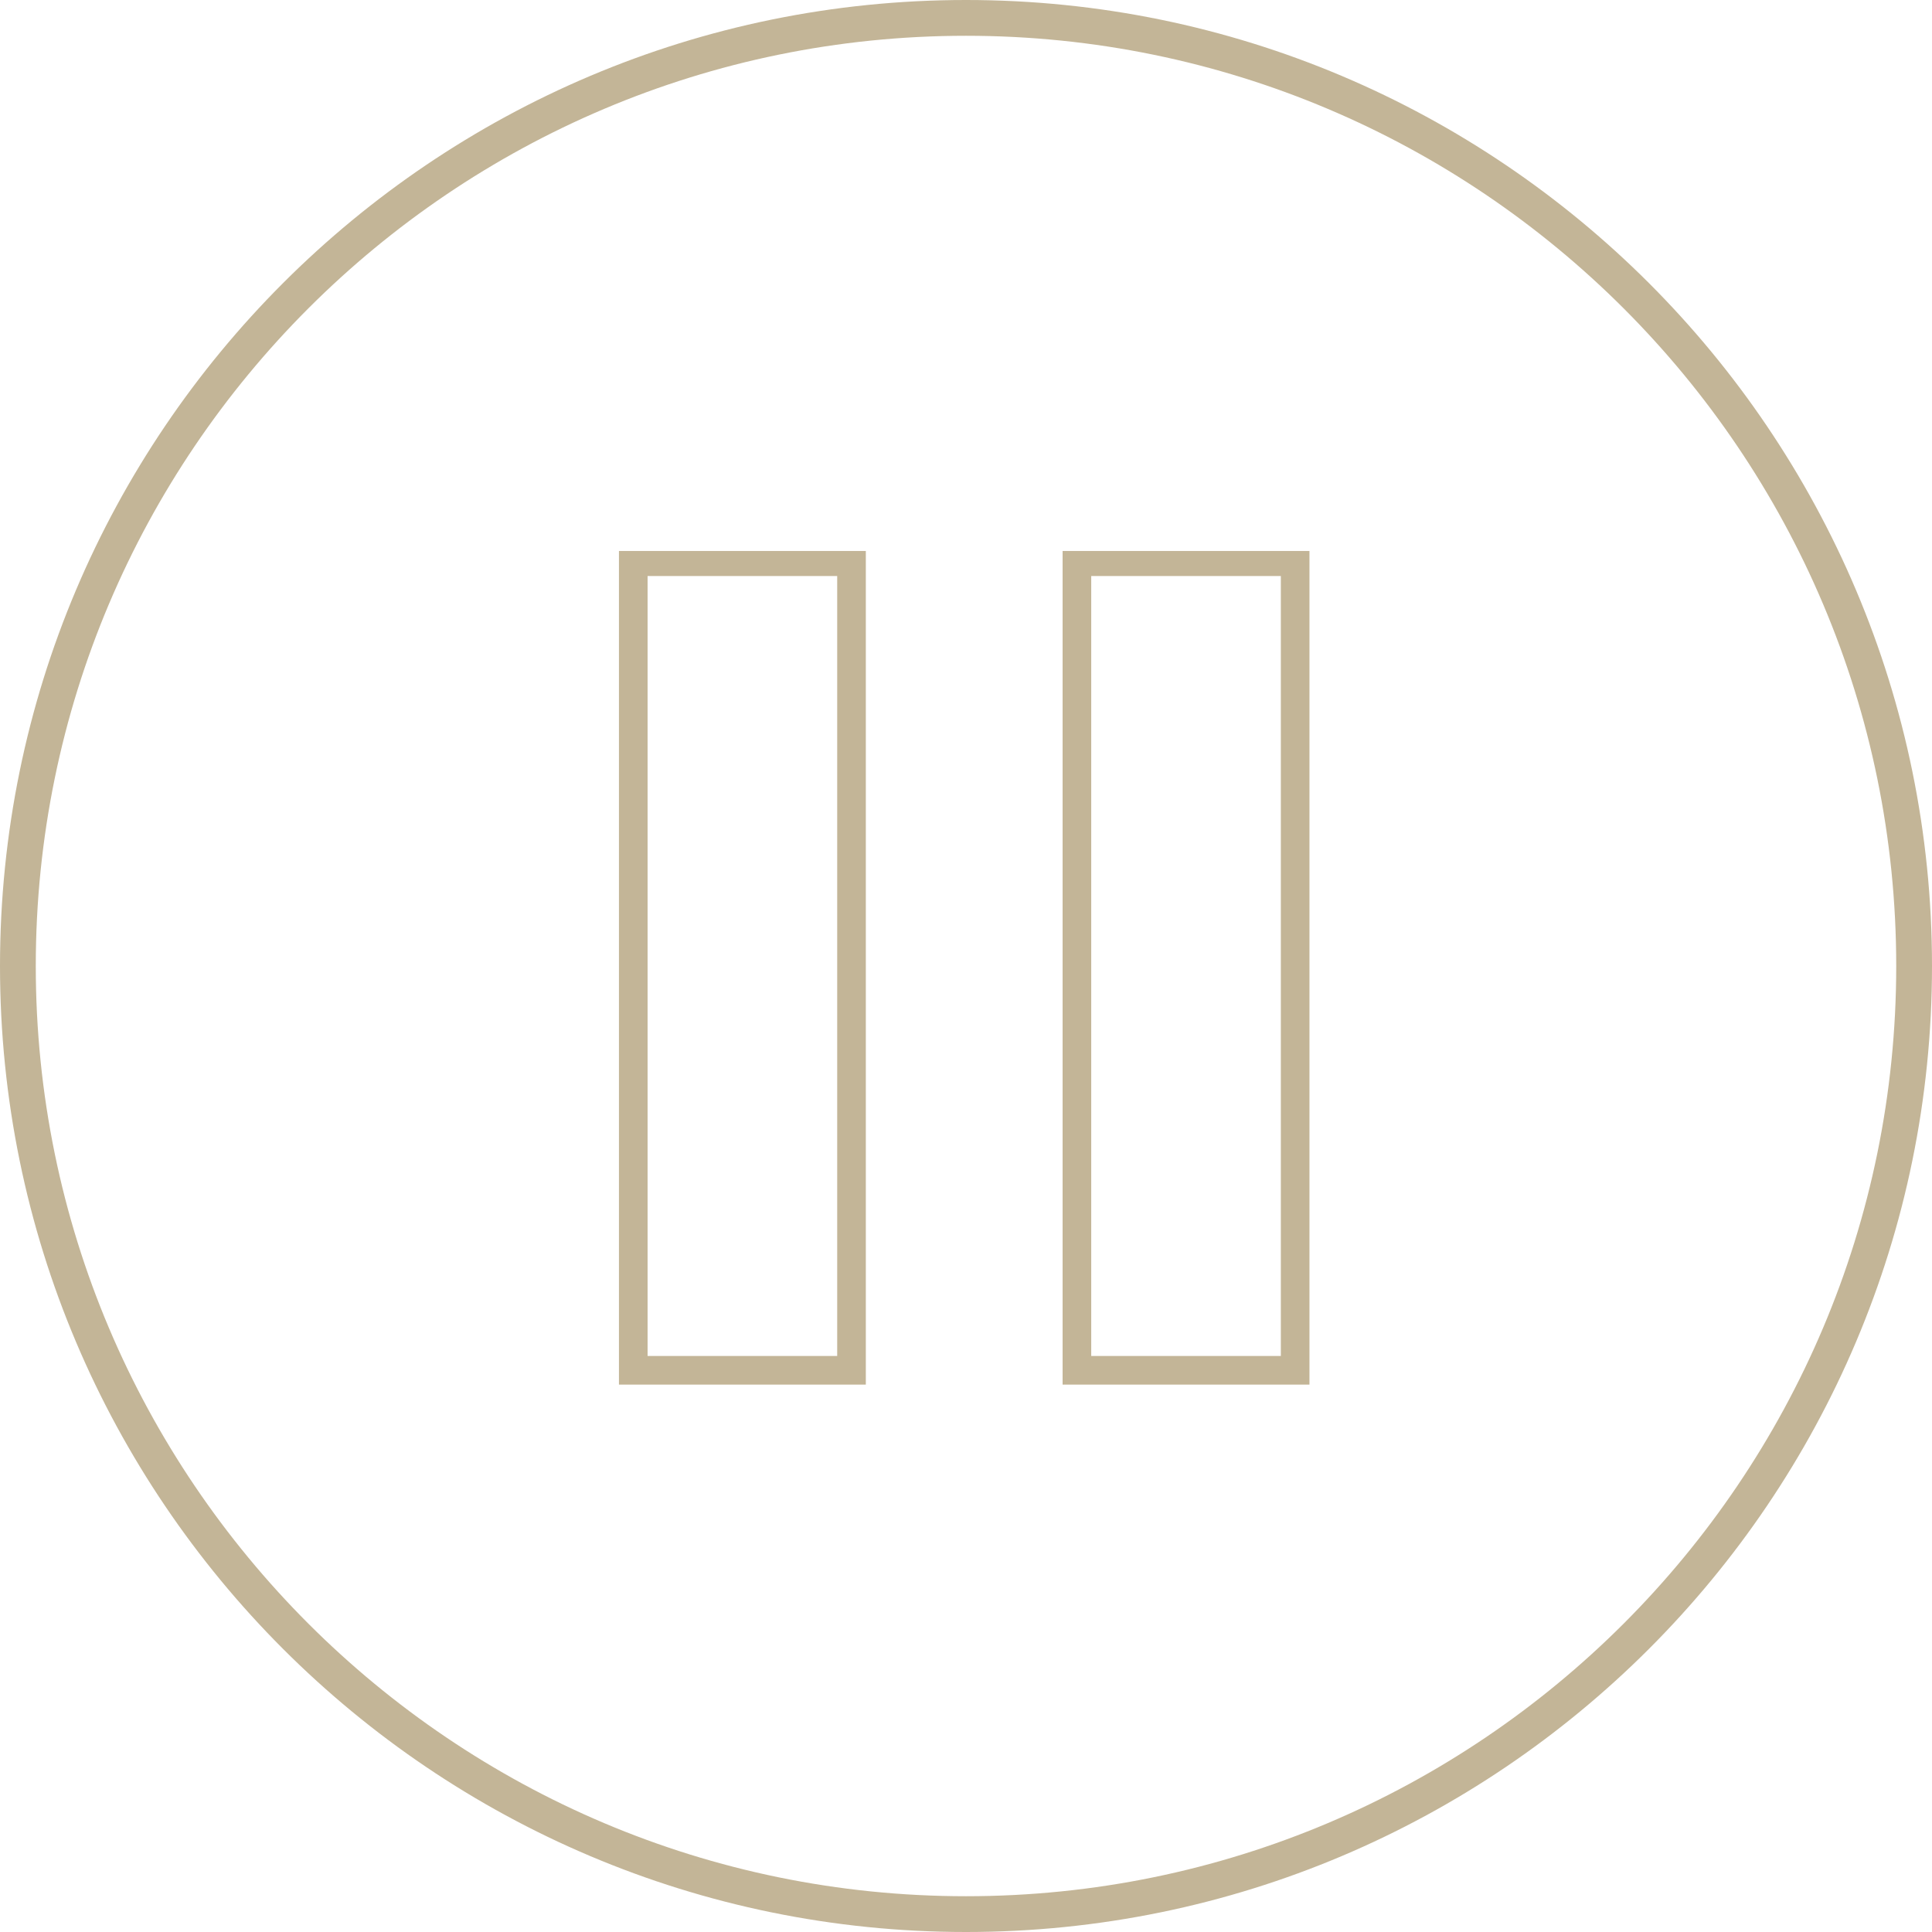
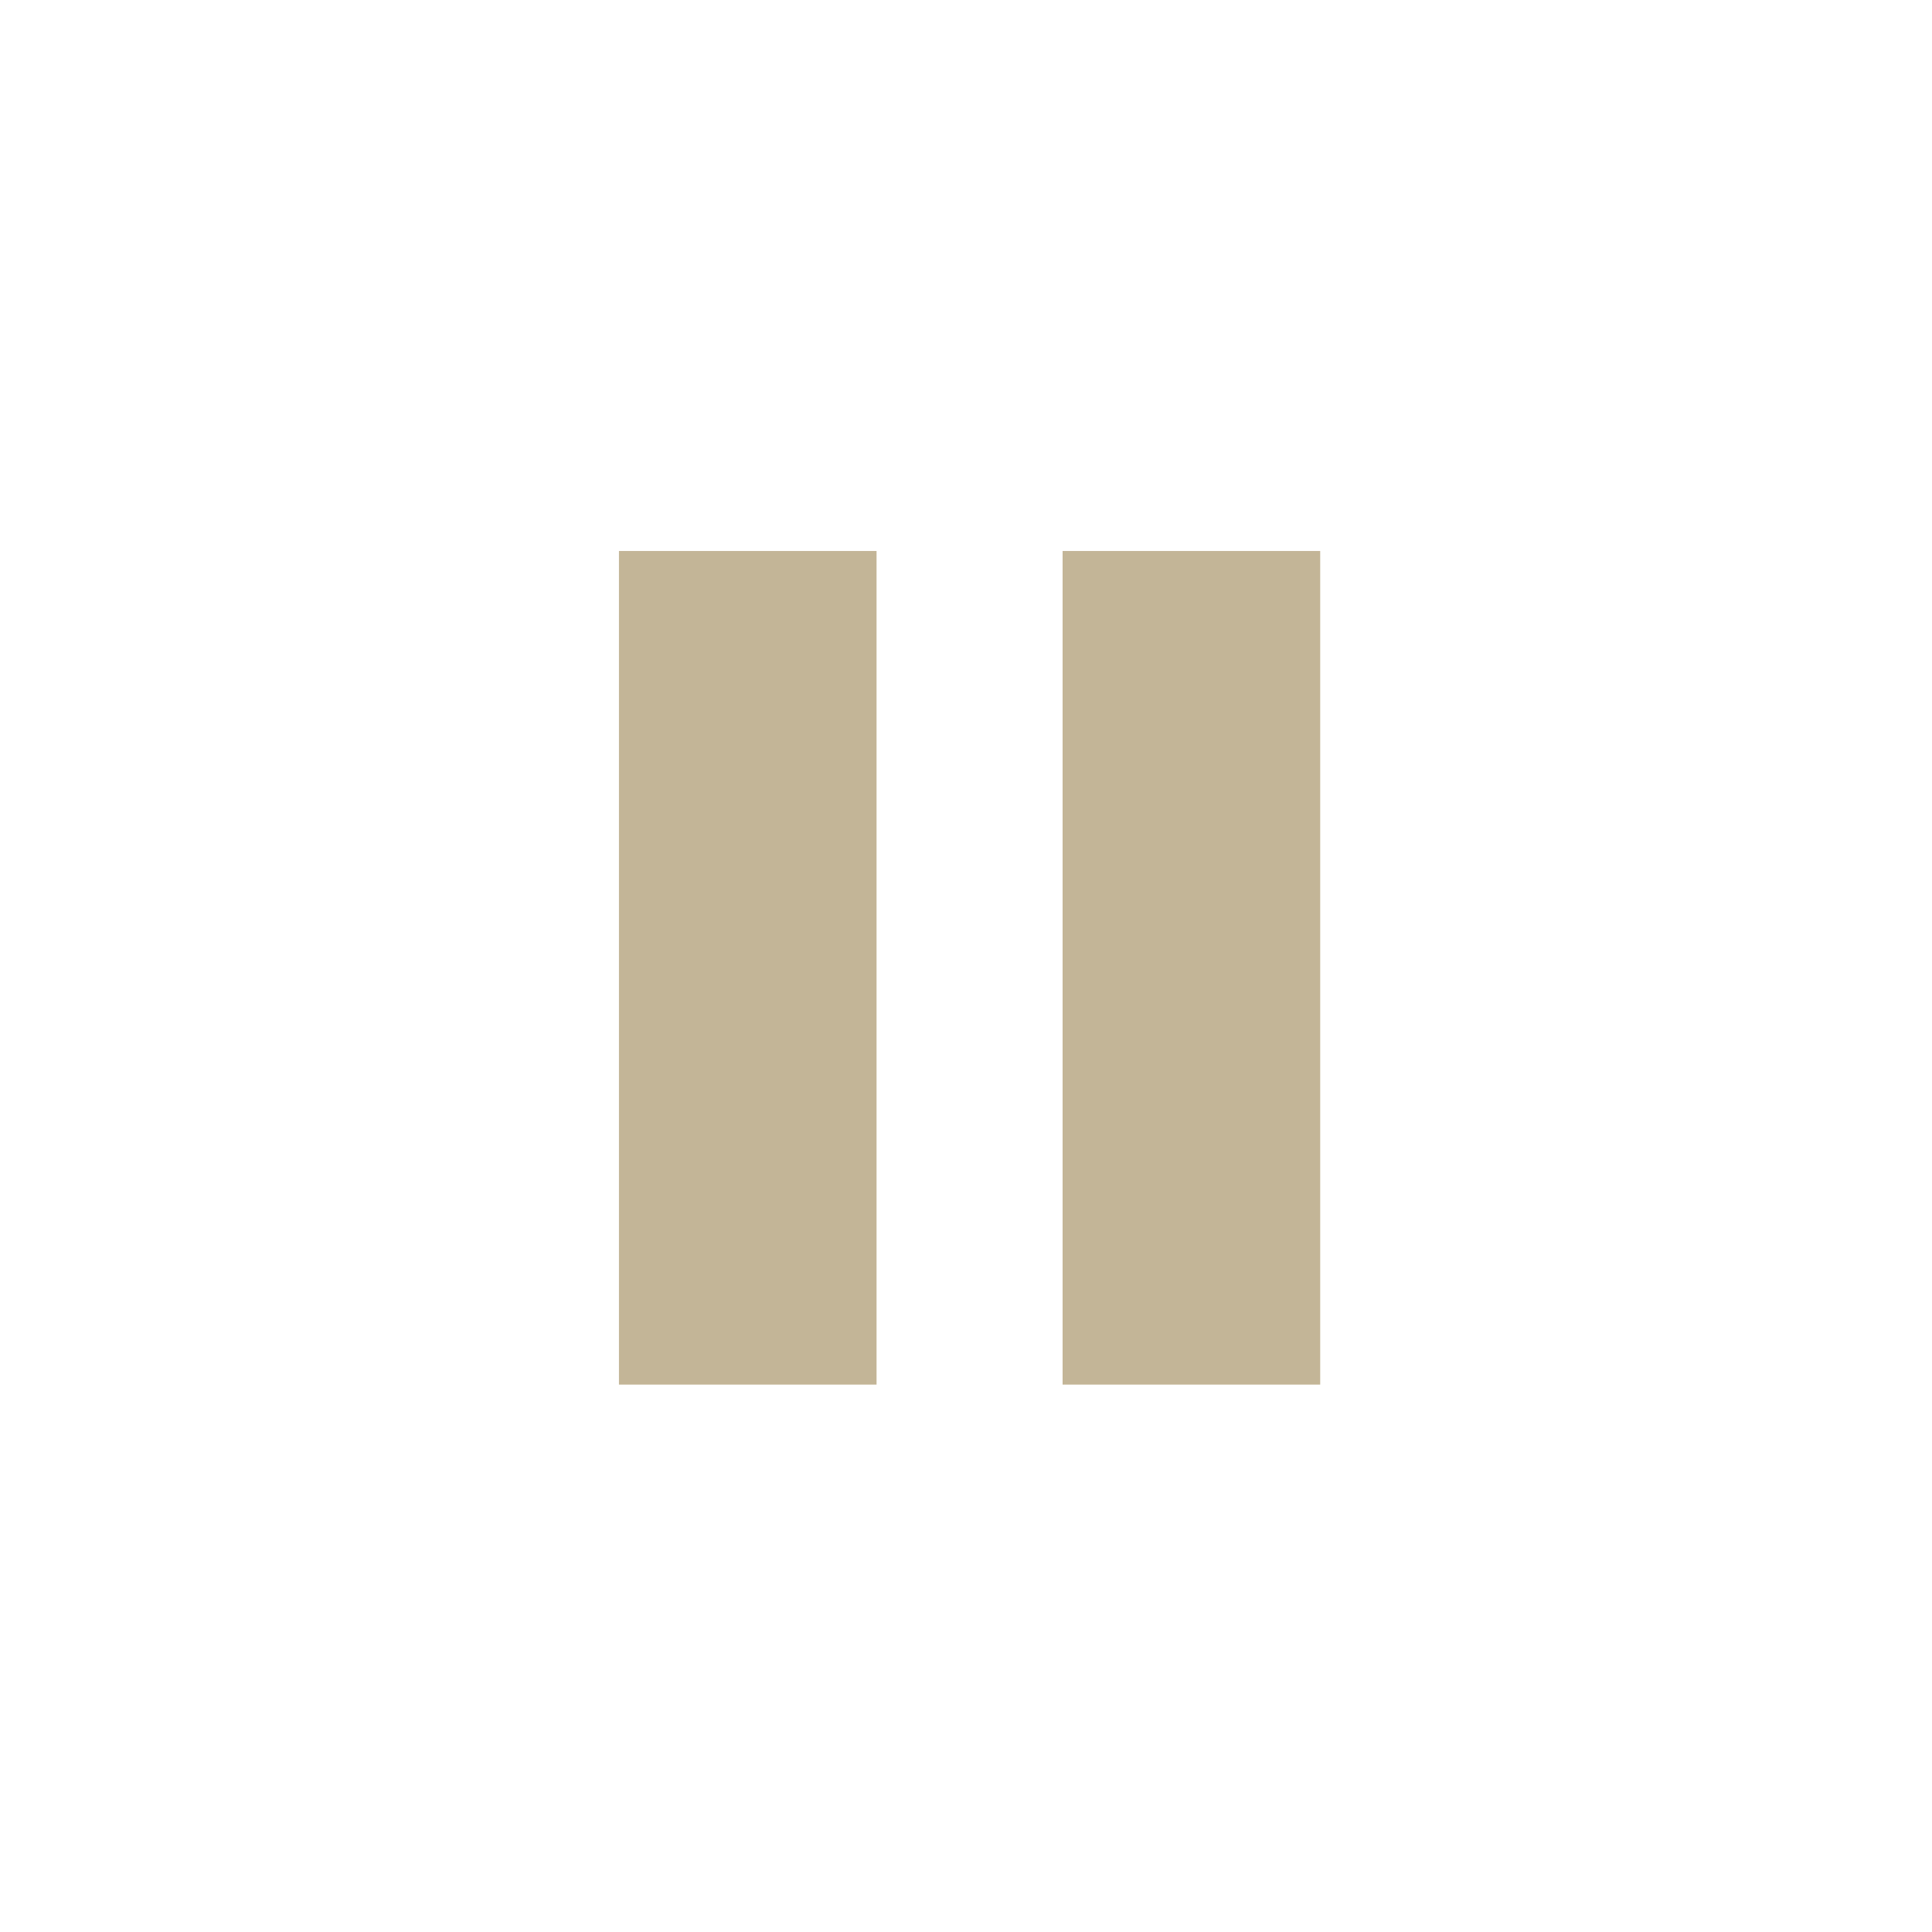
- <svg xmlns="http://www.w3.org/2000/svg" width="540" height="540" id="screenshot-22198eb3-a966-8066-8008-3e0d08e8c664" viewBox="-0 0 540 540" fill="none" version="1.1">
-   <g id="shape-22198eb3-a966-8066-8008-3e0d08e8c664">
-     <g class="frame-container-wrapper">
-       <g class="frame-container-blur">
-         <g class="frame-container-shadows">
-           <g fill="none">
-             <g class="fills" id="fills-22198eb3-a966-8066-8008-3e0d08e8c664">
-               <rect rx="0" ry="0" x="0" y="0" width="540" height="540" transform="matrix(1, 0, 0, 1, 0, 0)" class="frame-background" />
-             </g>
-             <g class="frame-children">
-               <g id="shape-22198eb3-a966-8066-8008-3e0cf8e7ba11" rx="0" ry="0">
-                 <g id="shape-22198eb3-a966-8066-8008-3e0b6061f466">
-                   <g class="fills" id="fills-22198eb3-a966-8066-8008-3e0b6061f466">
-                     <path d="M270,0C419.017,0,540,120.983,540,270C540,419.017,419.017,540,270,540C120.983,540,0,419.017,0,270C0,120.983,120.983,0,270,0M270,10C126.502,10,10,126.502,10,270C10,413.498,126.502,530,270,530C413.498,530,530,413.498,530,270C530,126.502,413.498,10,270,10" style="fill: rgb(195, 181, 151); fill-opacity: 1;" />
-                   </g>
-                 </g>
-                 <g id="shape-22198eb3-a966-8066-8008-3e0caa4e654c">
-                   <g class="fills" id="fills-22198eb3-a966-8066-8008-3e0caa4e654c">
-                     <path d="M173,154L242,154L242,387L173,387L173,154M181,161L181,379L234,379L234,161L181,161" style="fill: rgb(195, 181, 151); fill-opacity: 1;" />
-                   </g>
-                 </g>
-                 <g id="shape-22198eb3-a966-8066-8008-3e0cb0d8a2da">
-                   <g class="fills" id="fills-22198eb3-a966-8066-8008-3e0cb0d8a2da">
-                     <path d="M297,154L366,154L366,387L297,387L297,154M305,161L305,379L358,379L358,161L305,161" style="fill: rgb(195, 181, 151); fill-opacity: 1;" />
-                   </g>
-                 </g>
-               </g>
-             </g>
-           </g>
-         </g>
-       </g>
-     </g>
-   </g>
+ <svg xmlns="http://www.w3.org/2000/svg" width="540" height="540" viewBox="0 0 540 540" fill="none">
+   <rect x="173" y="154" width="72" height="233" fill="#C3B597" />
+   <rect x="297" y="154" width="72" height="233" fill="#C3B597" />
</svg>
